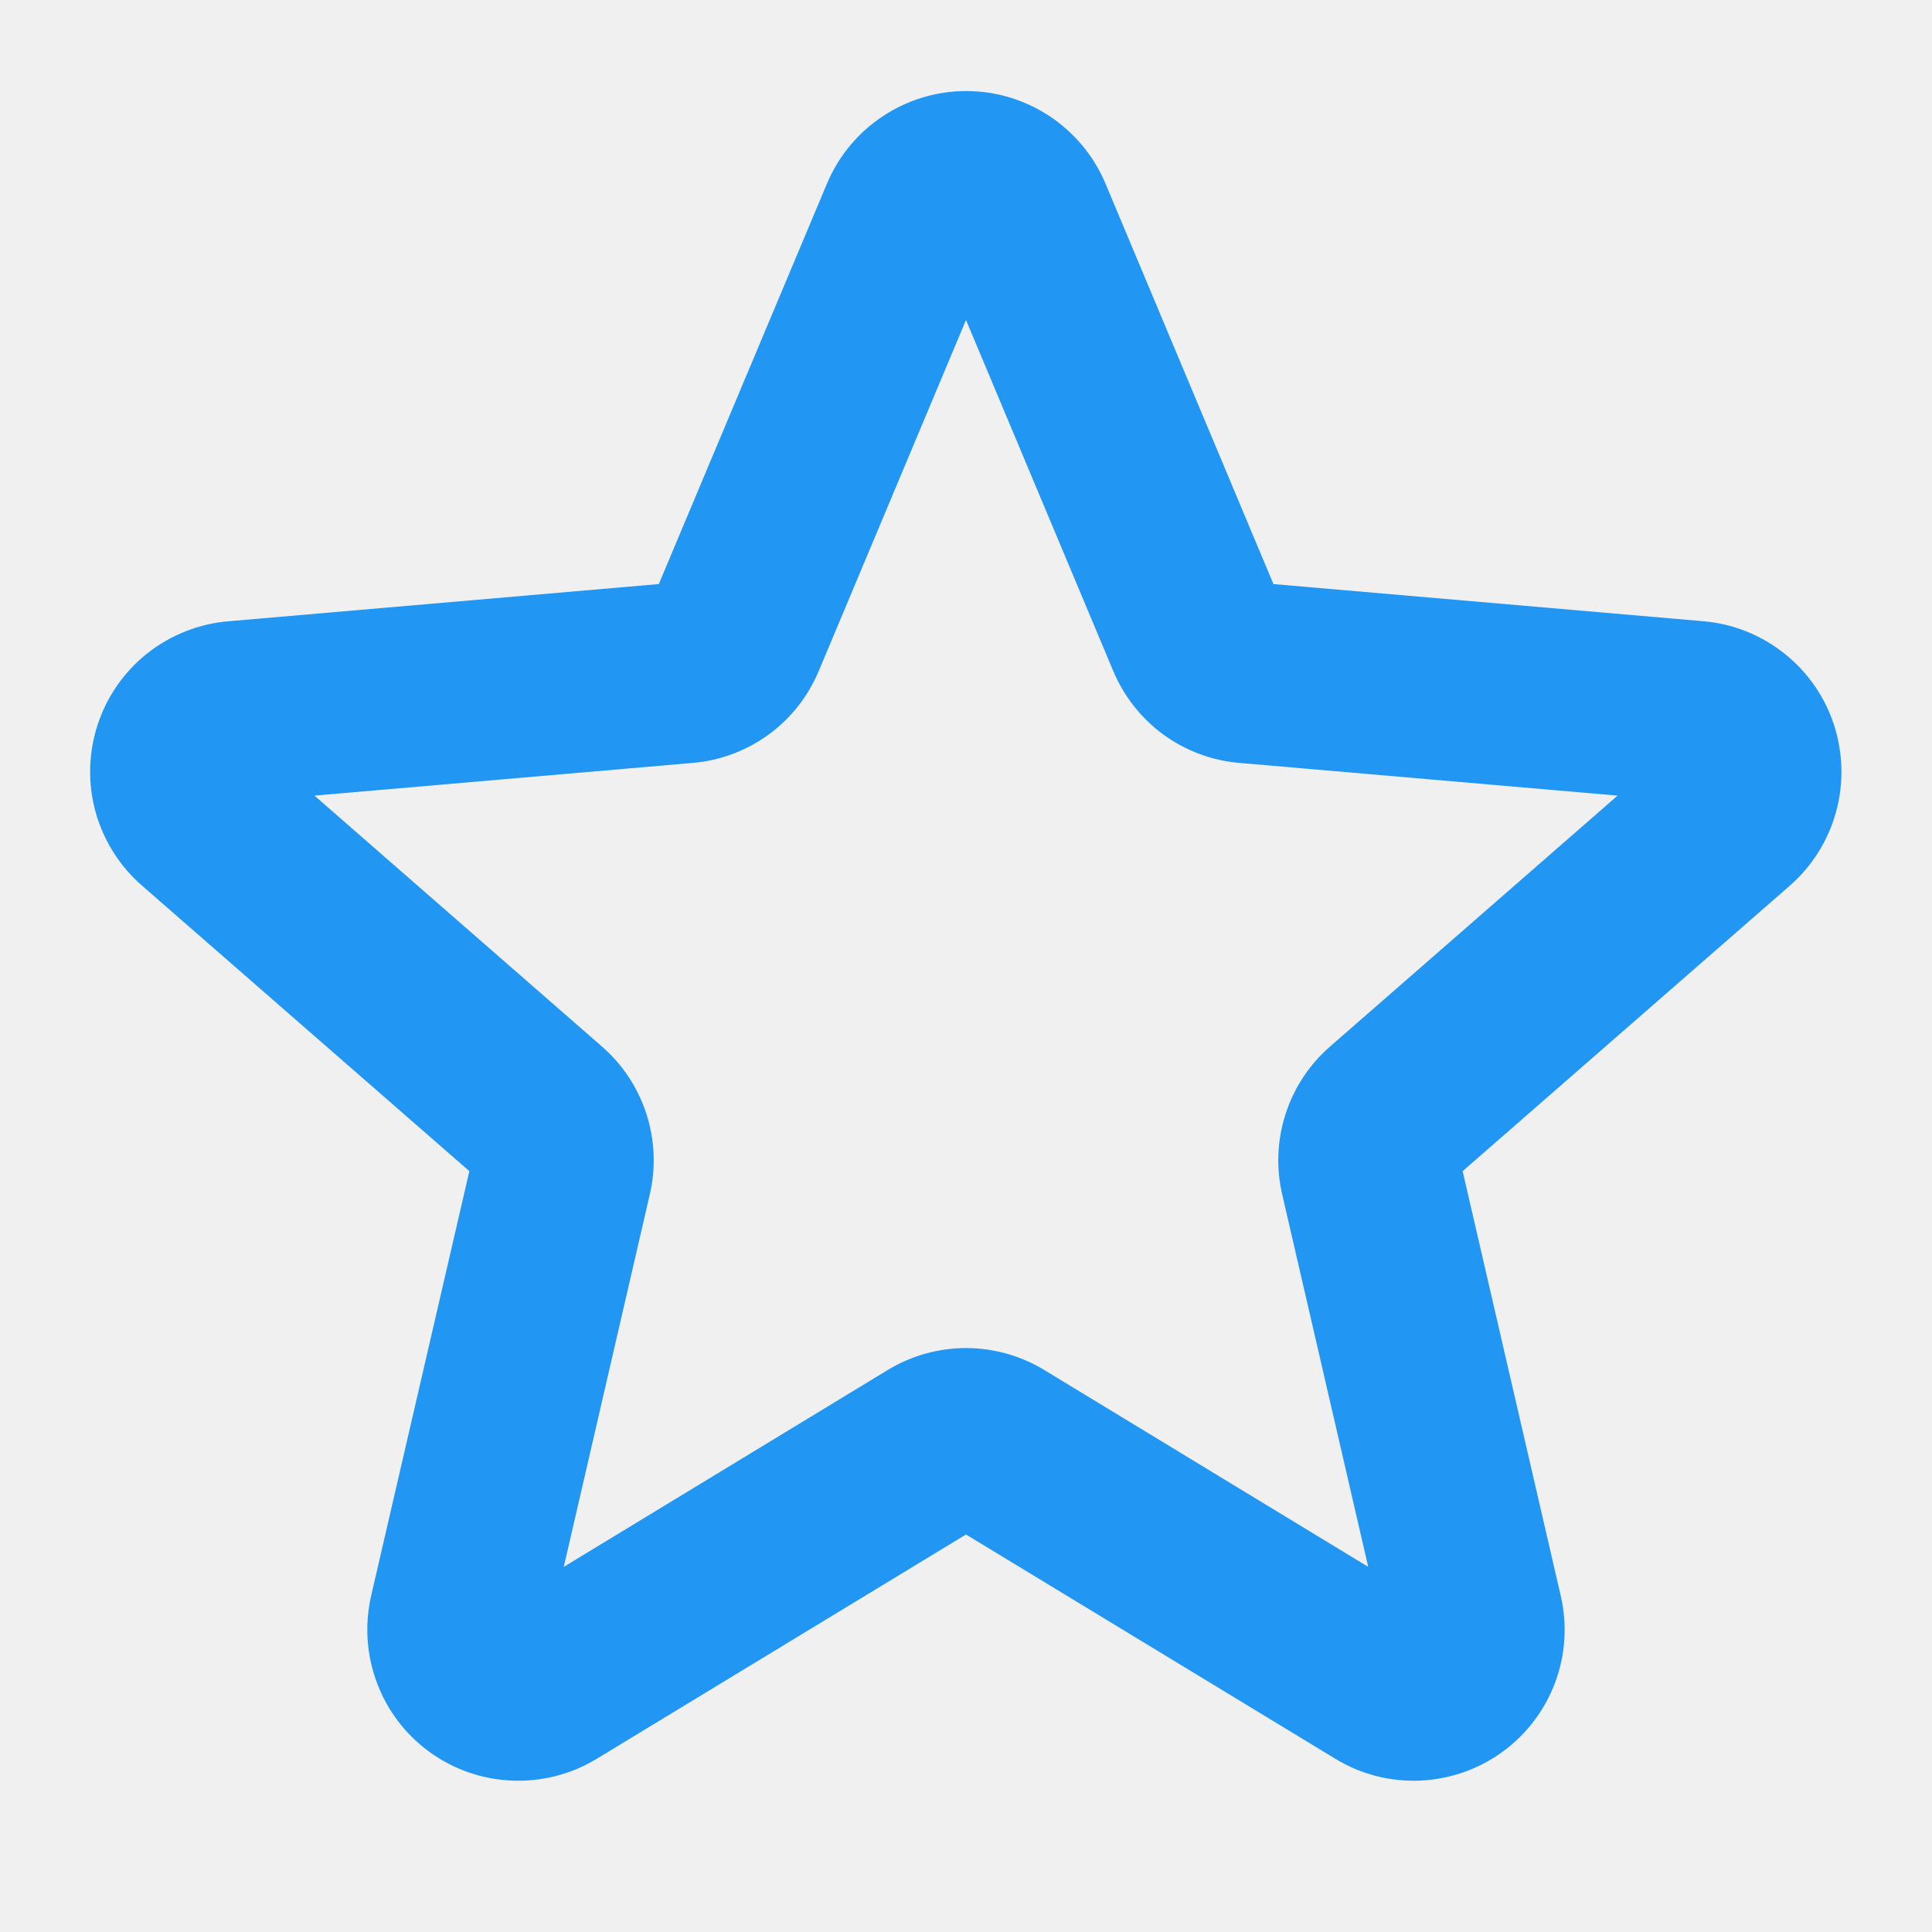
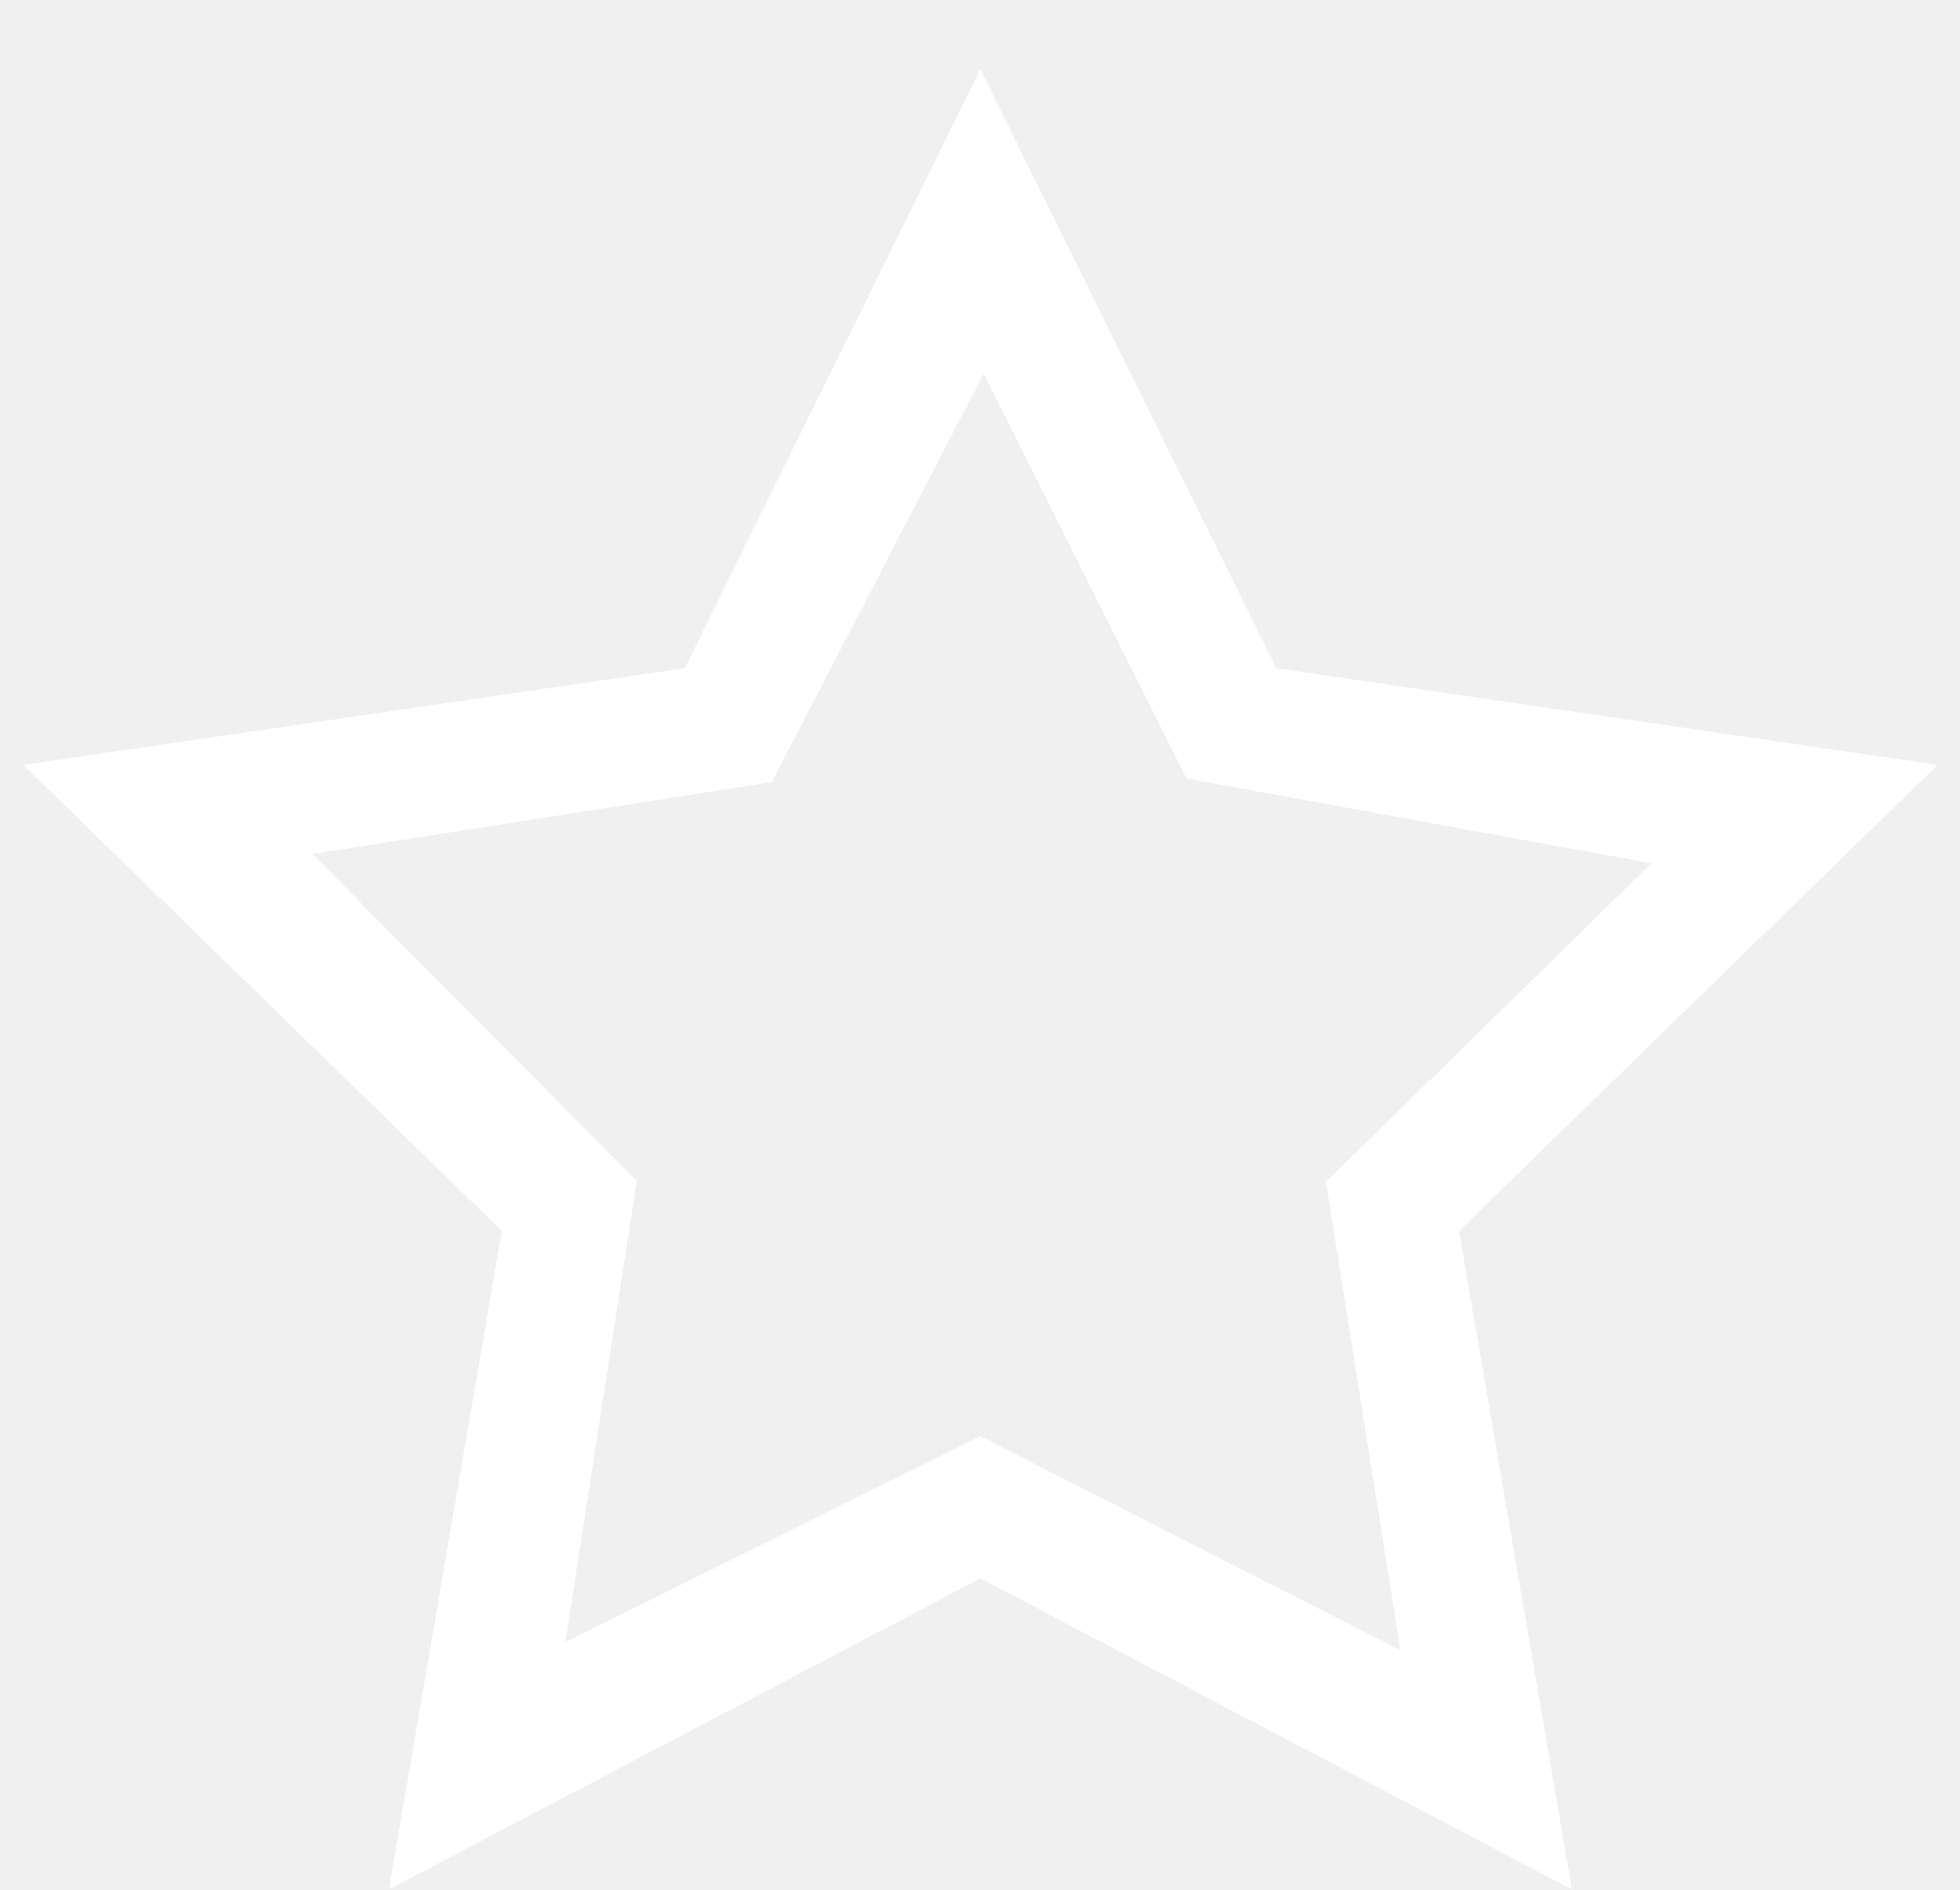
- <svg xmlns="http://www.w3.org/2000/svg" width="16" height="16" viewBox="0 0 16 16" fill="none">
-   <path d="M15.188 6.002C15.112 5.769 14.969 5.564 14.777 5.412C14.585 5.259 14.353 5.166 14.109 5.145L10.546 4.837L9.153 1.515C9.057 1.29 8.896 1.097 8.692 0.962C8.487 0.826 8.247 0.754 8.002 0.754C7.757 0.754 7.517 0.826 7.312 0.962C7.107 1.097 6.947 1.29 6.851 1.515L5.456 4.837L1.893 5.145C1.648 5.165 1.414 5.258 1.221 5.41C1.028 5.563 0.884 5.769 0.808 6.004C0.732 6.238 0.726 6.489 0.792 6.726C0.858 6.963 0.993 7.176 1.179 7.337L3.887 9.699L3.074 13.214C3.019 13.454 3.035 13.704 3.121 13.934C3.206 14.165 3.358 14.364 3.557 14.509C3.756 14.653 3.993 14.736 4.238 14.746C4.484 14.757 4.727 14.695 4.938 14.568L8 12.708L11.063 14.568C11.273 14.695 11.516 14.757 11.761 14.746C12.007 14.735 12.244 14.653 12.443 14.508C12.641 14.364 12.793 14.164 12.879 13.934C12.965 13.704 12.981 13.454 12.925 13.214L12.113 9.699L14.82 7.337C15.006 7.175 15.14 6.962 15.205 6.725C15.271 6.488 15.264 6.236 15.188 6.002ZM11.016 8.666C10.844 8.815 10.717 9.008 10.647 9.224C10.577 9.441 10.567 9.672 10.619 9.893L11.331 12.976L8.647 11.345C8.452 11.227 8.228 11.164 8 11.164C7.772 11.164 7.548 11.227 7.353 11.345L4.669 12.976L5.381 9.893C5.433 9.672 5.423 9.441 5.353 9.224C5.283 9.008 5.156 8.815 4.984 8.666L2.604 6.589L5.738 6.318C5.964 6.299 6.182 6.217 6.366 6.083C6.55 5.949 6.693 5.766 6.781 5.556L8 2.65L9.219 5.556C9.307 5.766 9.451 5.949 9.634 6.083C9.818 6.217 10.036 6.299 10.263 6.318L13.396 6.589L11.016 8.666Z" fill="#2196F3" />
+ <svg xmlns="http://www.w3.org/2000/svg" width="28" height="27" viewBox="0 0 28 27" fill="none">
+   <path fill-rule="evenodd" clip-rule="evenodd" d="M18.231 9.547L14.006 0.988L9.781 9.547L0.332 10.928L7.169 17.587L5.556 26.995L14.006 22.551L22.456 26.995L20.843 17.587L27.68 10.928L18.231 9.547ZM16.951 11.123L14.052 5.338L11.027 11.173L4.462 12.202L9.097 16.874L8.076 23.463L14.005 20.519L20.006 23.579L18.942 16.886L23.593 12.334L16.951 11.123Z" fill="white" />
</svg>
